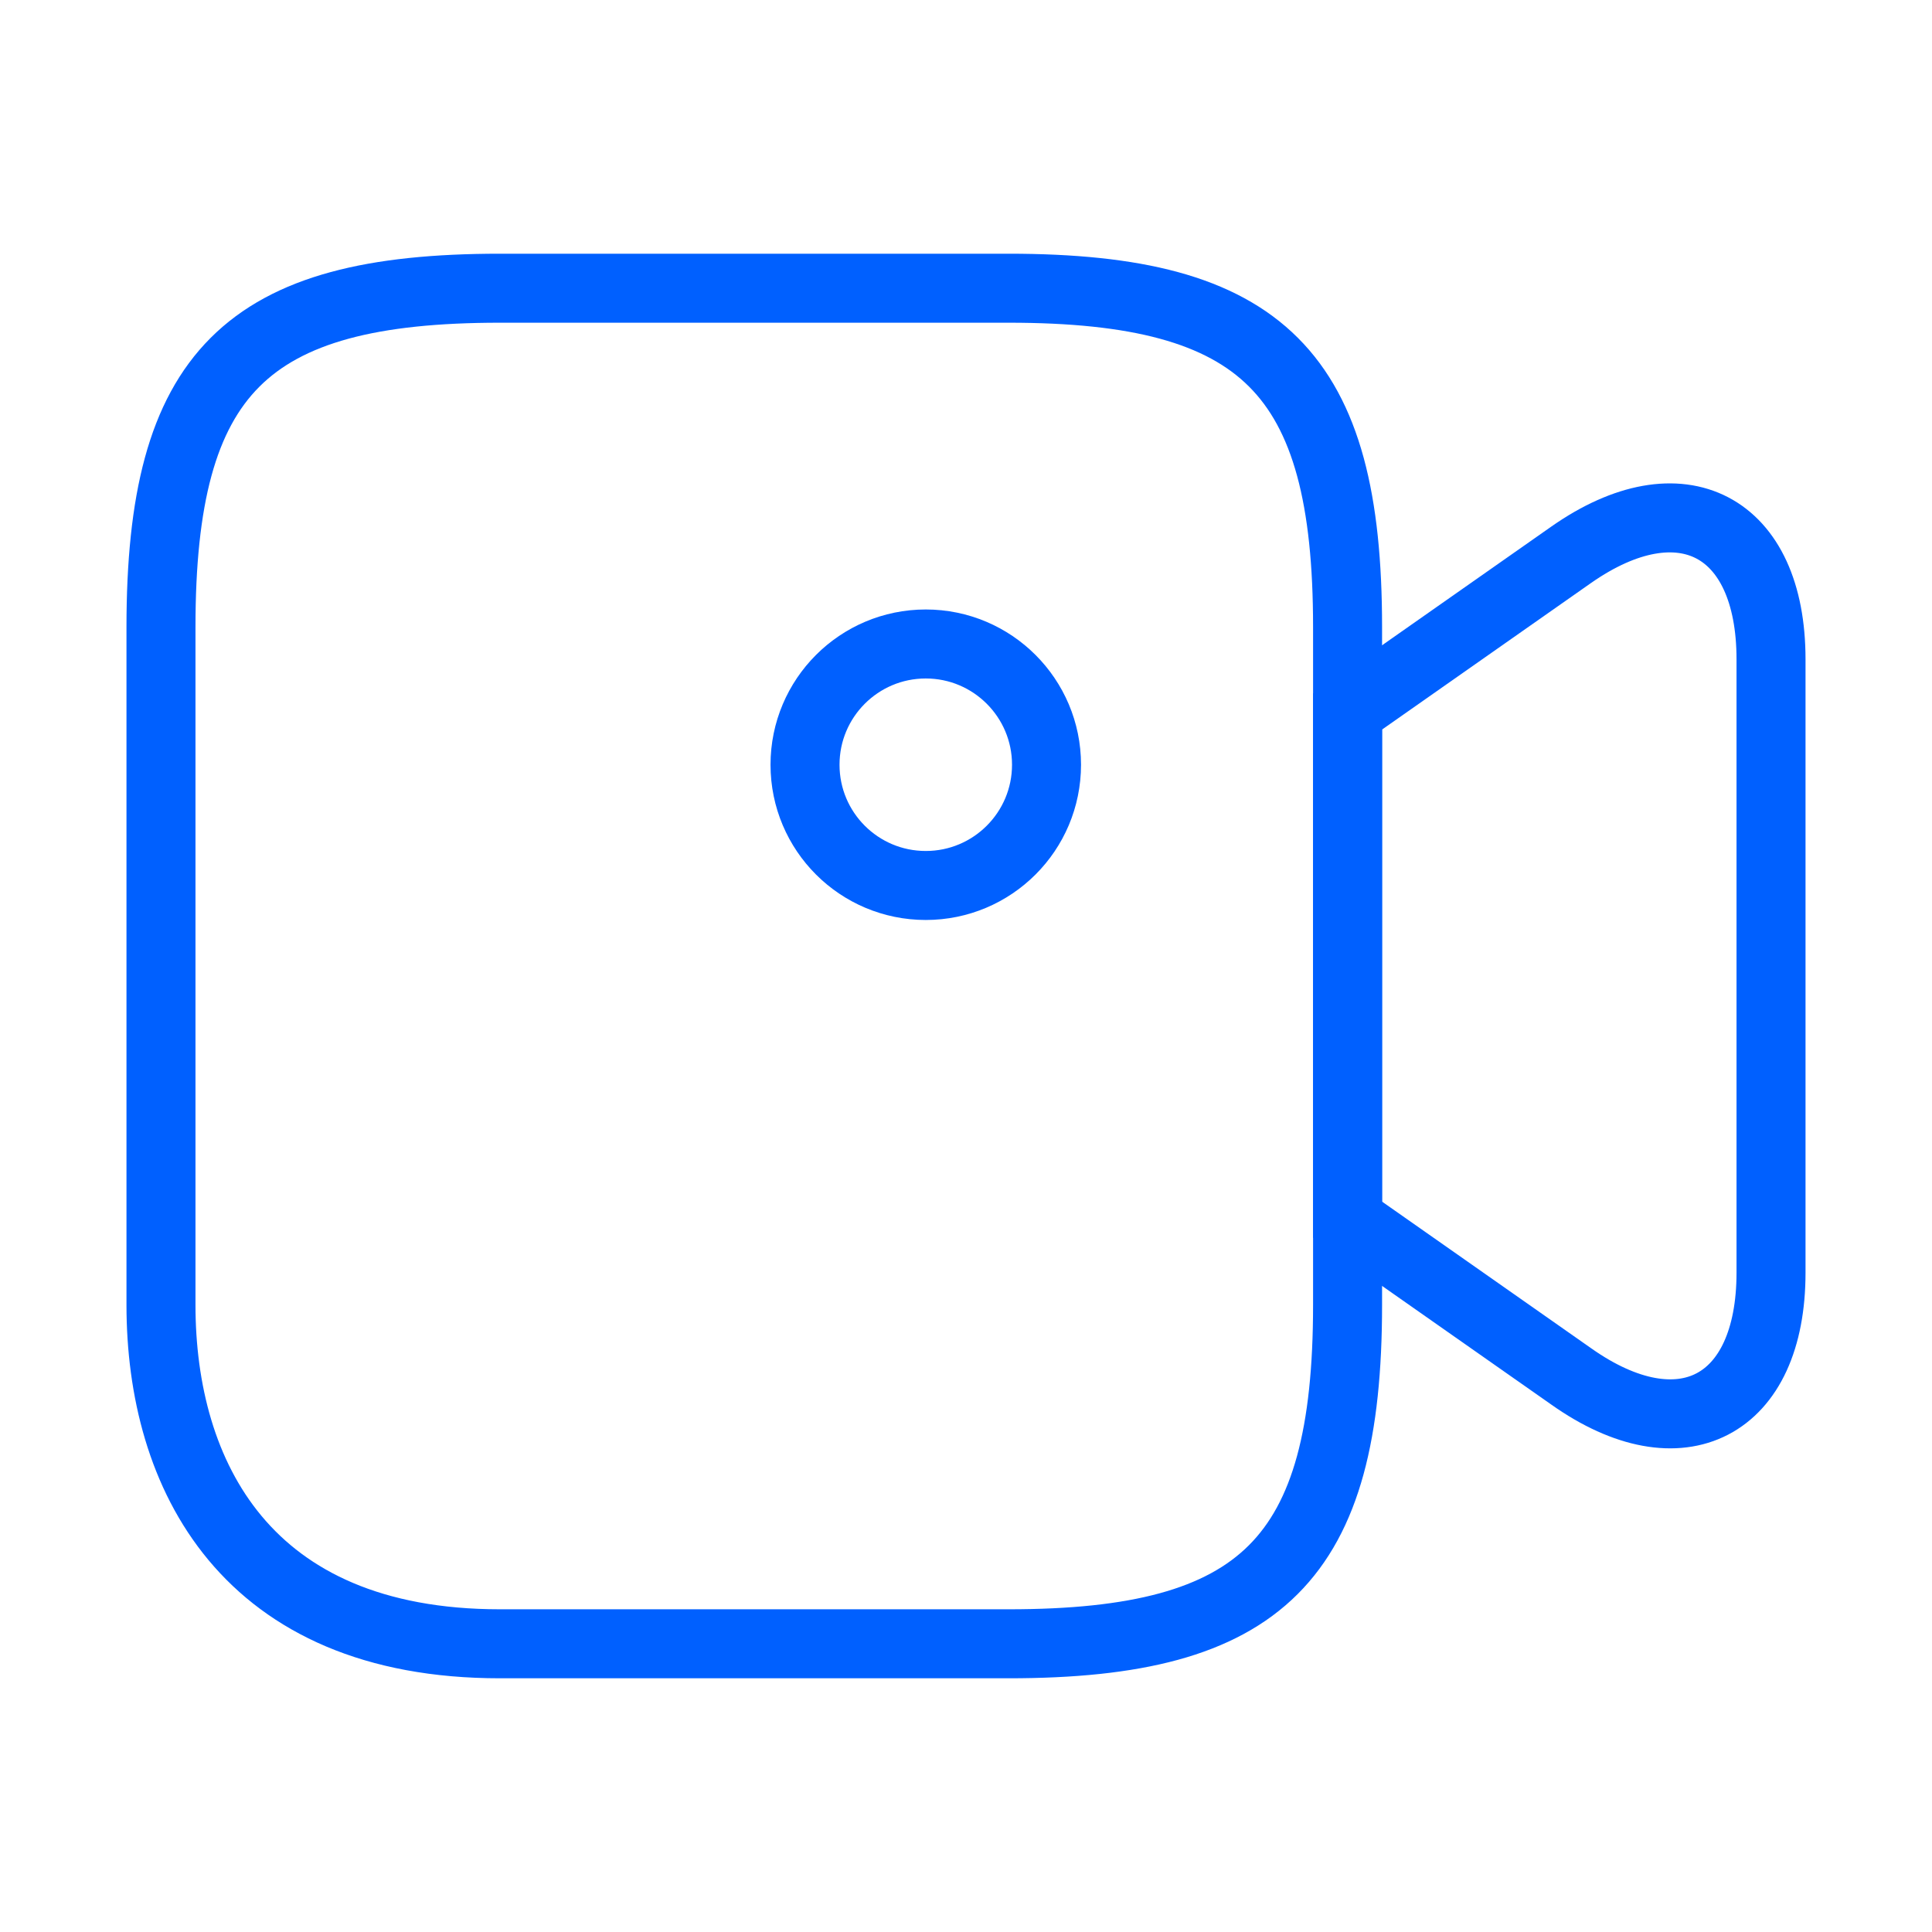
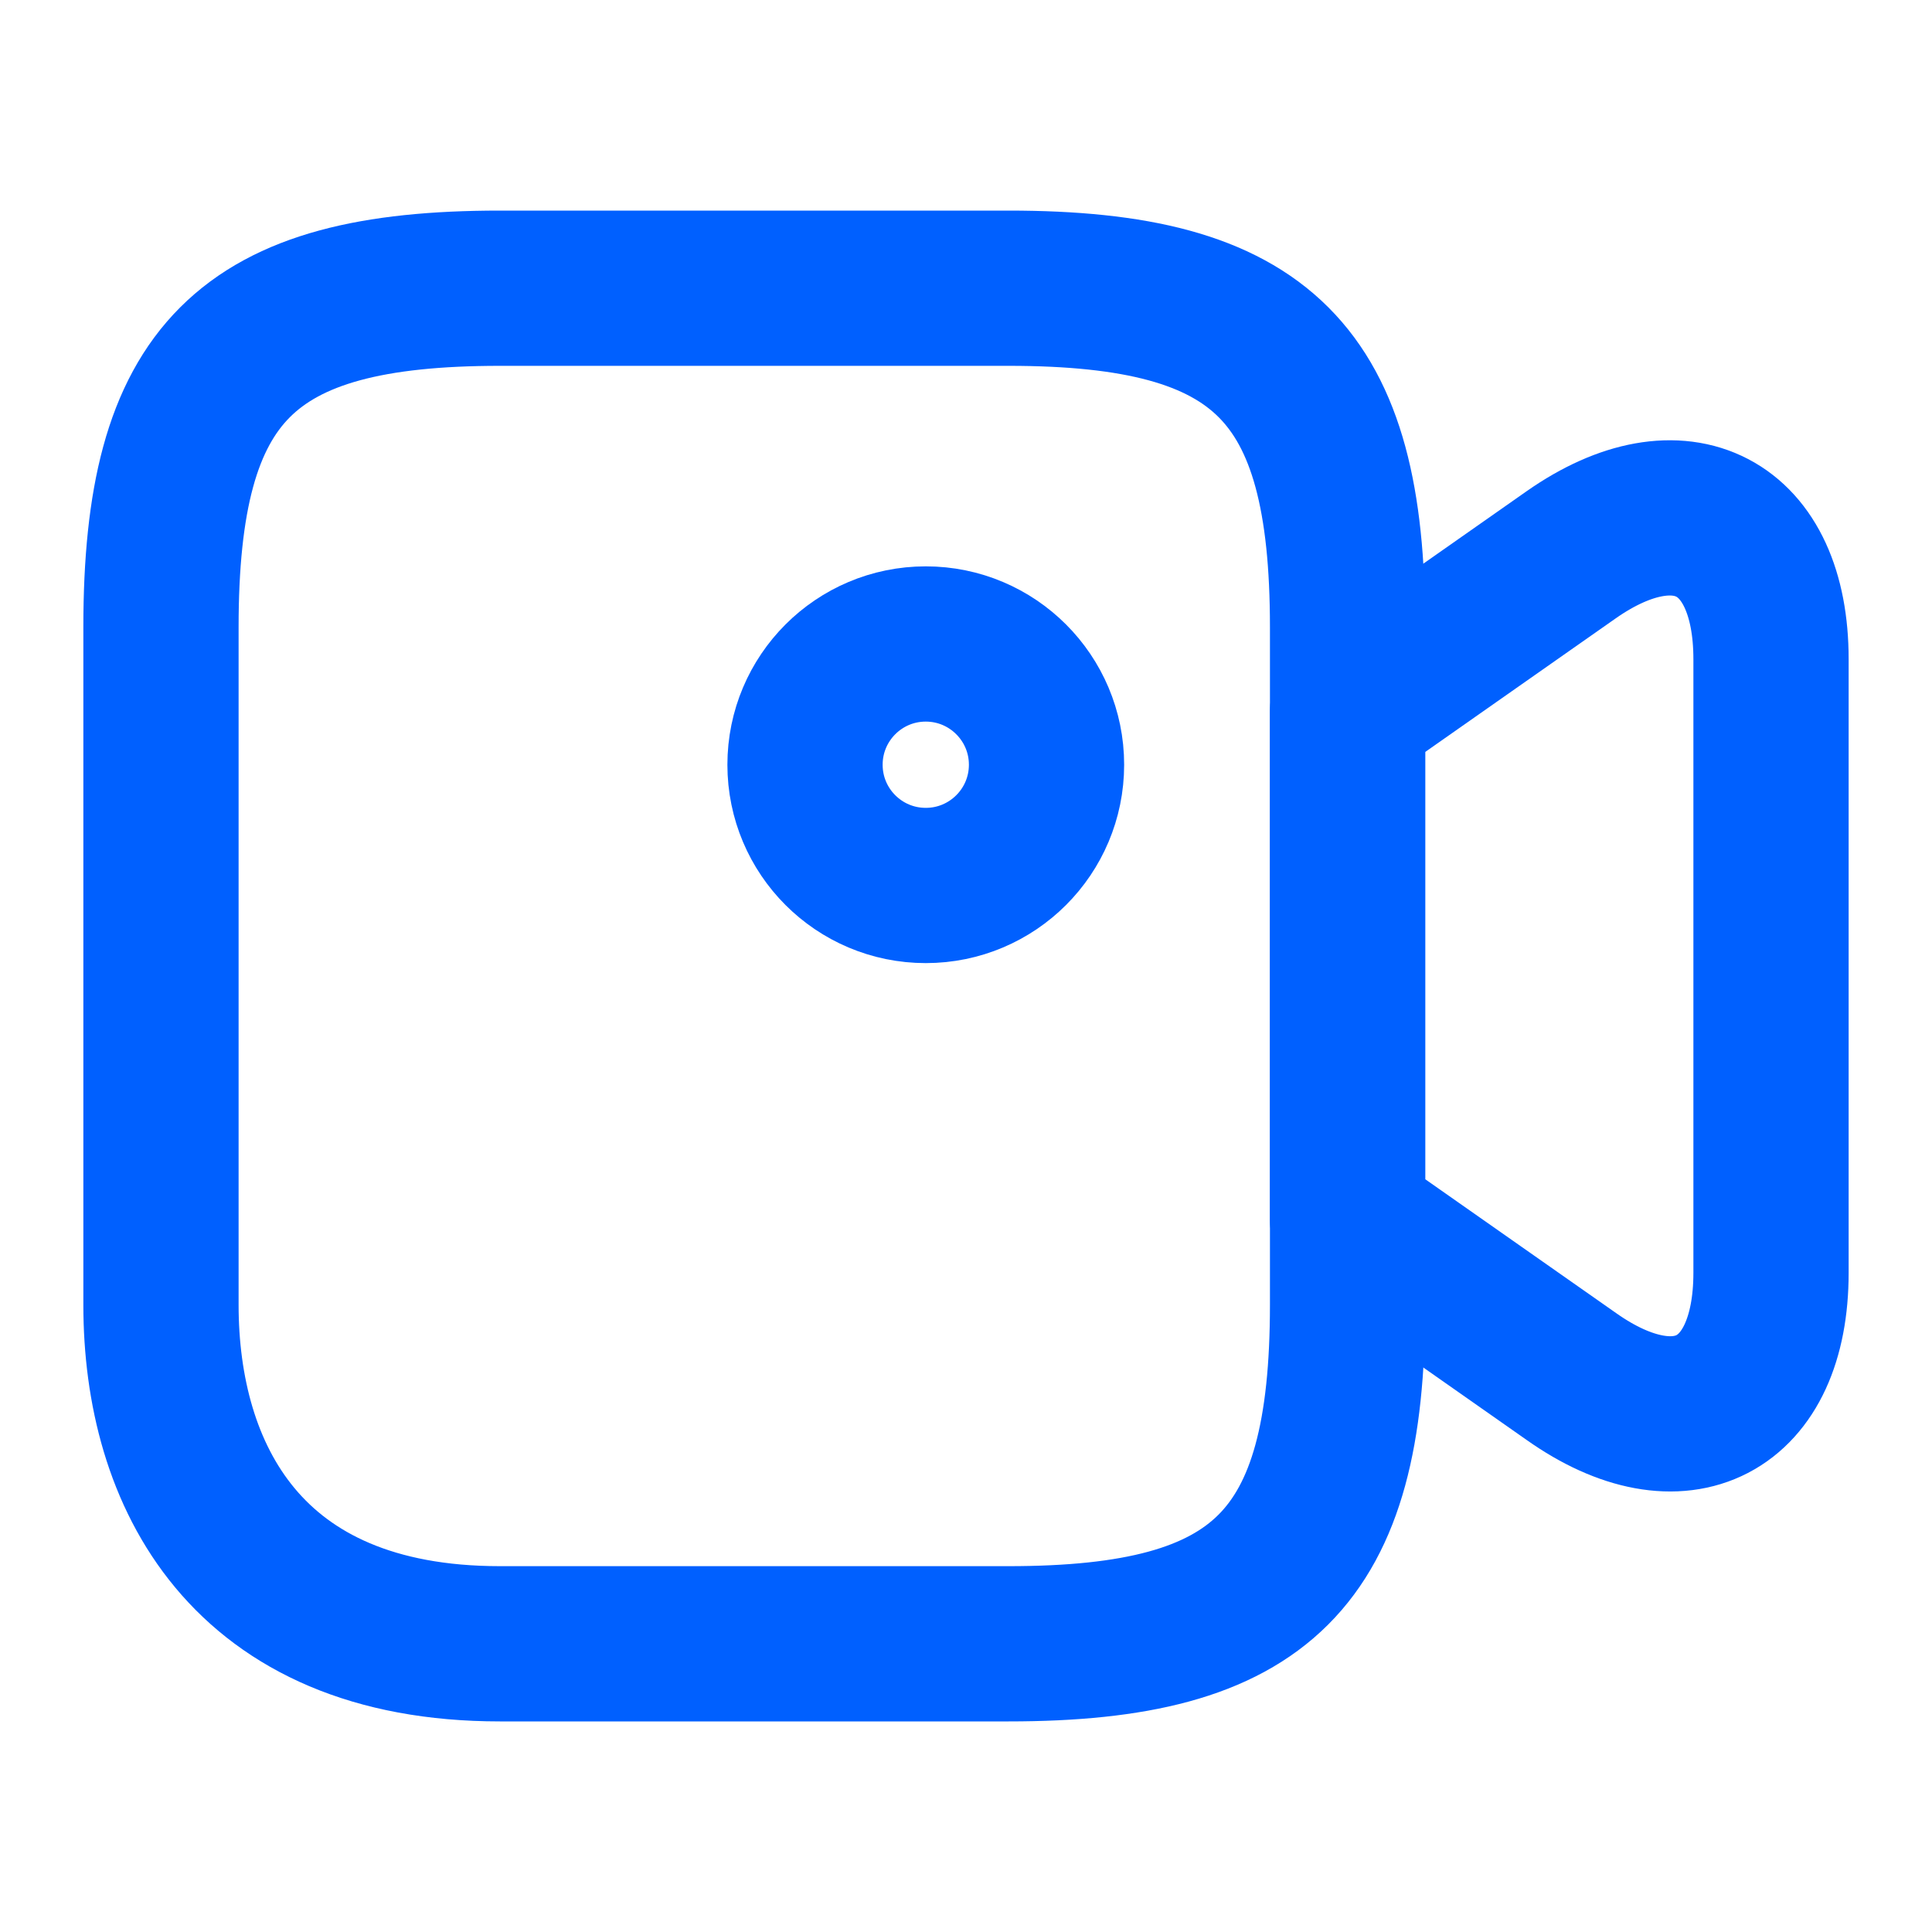
<svg xmlns="http://www.w3.org/2000/svg" width="28" height="28" viewBox="0 0 28 28" fill="none">
-   <path d="M14.618 23.823H7.245C3.558 23.823 2.333 21.373 2.333 18.912V9.088C2.333 5.402 3.558 4.177 7.245 4.177H14.618C18.305 4.177 19.53 5.402 19.53 9.088V18.912C19.53 22.598 18.294 23.823 14.618 23.823Z" stroke="#0060FF" strokeWidth="2.25" strokeLinecap="round" strokeLinejoin="round" />
-   <path d="M22.774 19.95L19.53 17.675V10.313L22.774 8.038C24.36 6.93 25.667 7.607 25.667 9.555V18.445C25.667 20.393 24.36 21.07 22.774 19.95Z" stroke="#0060FF" strokeWidth="2.25" strokeLinecap="round" strokeLinejoin="round" />
-   <path d="M13.417 12.833C14.383 12.833 15.167 12.05 15.167 11.083C15.167 10.117 14.383 9.333 13.417 9.333C12.45 9.333 11.667 10.117 11.667 11.083C11.667 12.05 12.45 12.833 13.417 12.833Z" stroke="#0060FF" strokeWidth="2.25" strokeLinecap="round" strokeLinejoin="round" />
+   <path d="M14.618 23.823H7.245C3.558 23.823 2.333 21.373 2.333 18.912V9.088C2.333 5.402 3.558 4.177 7.245 4.177H14.618C18.305 4.177 19.53 5.402 19.53 9.088V18.912C19.53 22.598 18.294 23.823 14.618 23.823Z" stroke="#0060FF" stroke-width="2.25" stroke-linecap="round" stroke-linejoin="round" />
+   <path d="M22.774 19.95L19.53 17.675V10.313L22.774 8.038C24.36 6.93 25.667 7.607 25.667 9.555V18.445C25.667 20.393 24.36 21.07 22.774 19.95Z" stroke="#0060FF" stroke-width="2.25" stroke-linecap="round" stroke-linejoin="round" />
+   <path d="M13.417 12.833C14.383 12.833 15.167 12.05 15.167 11.083C15.167 10.117 14.383 9.333 13.417 9.333C12.45 9.333 11.667 10.117 11.667 11.083C11.667 12.05 12.45 12.833 13.417 12.833Z" stroke="#0060FF" stroke-width="2.25" stroke-linecap="round" stroke-linejoin="round" />
</svg>
